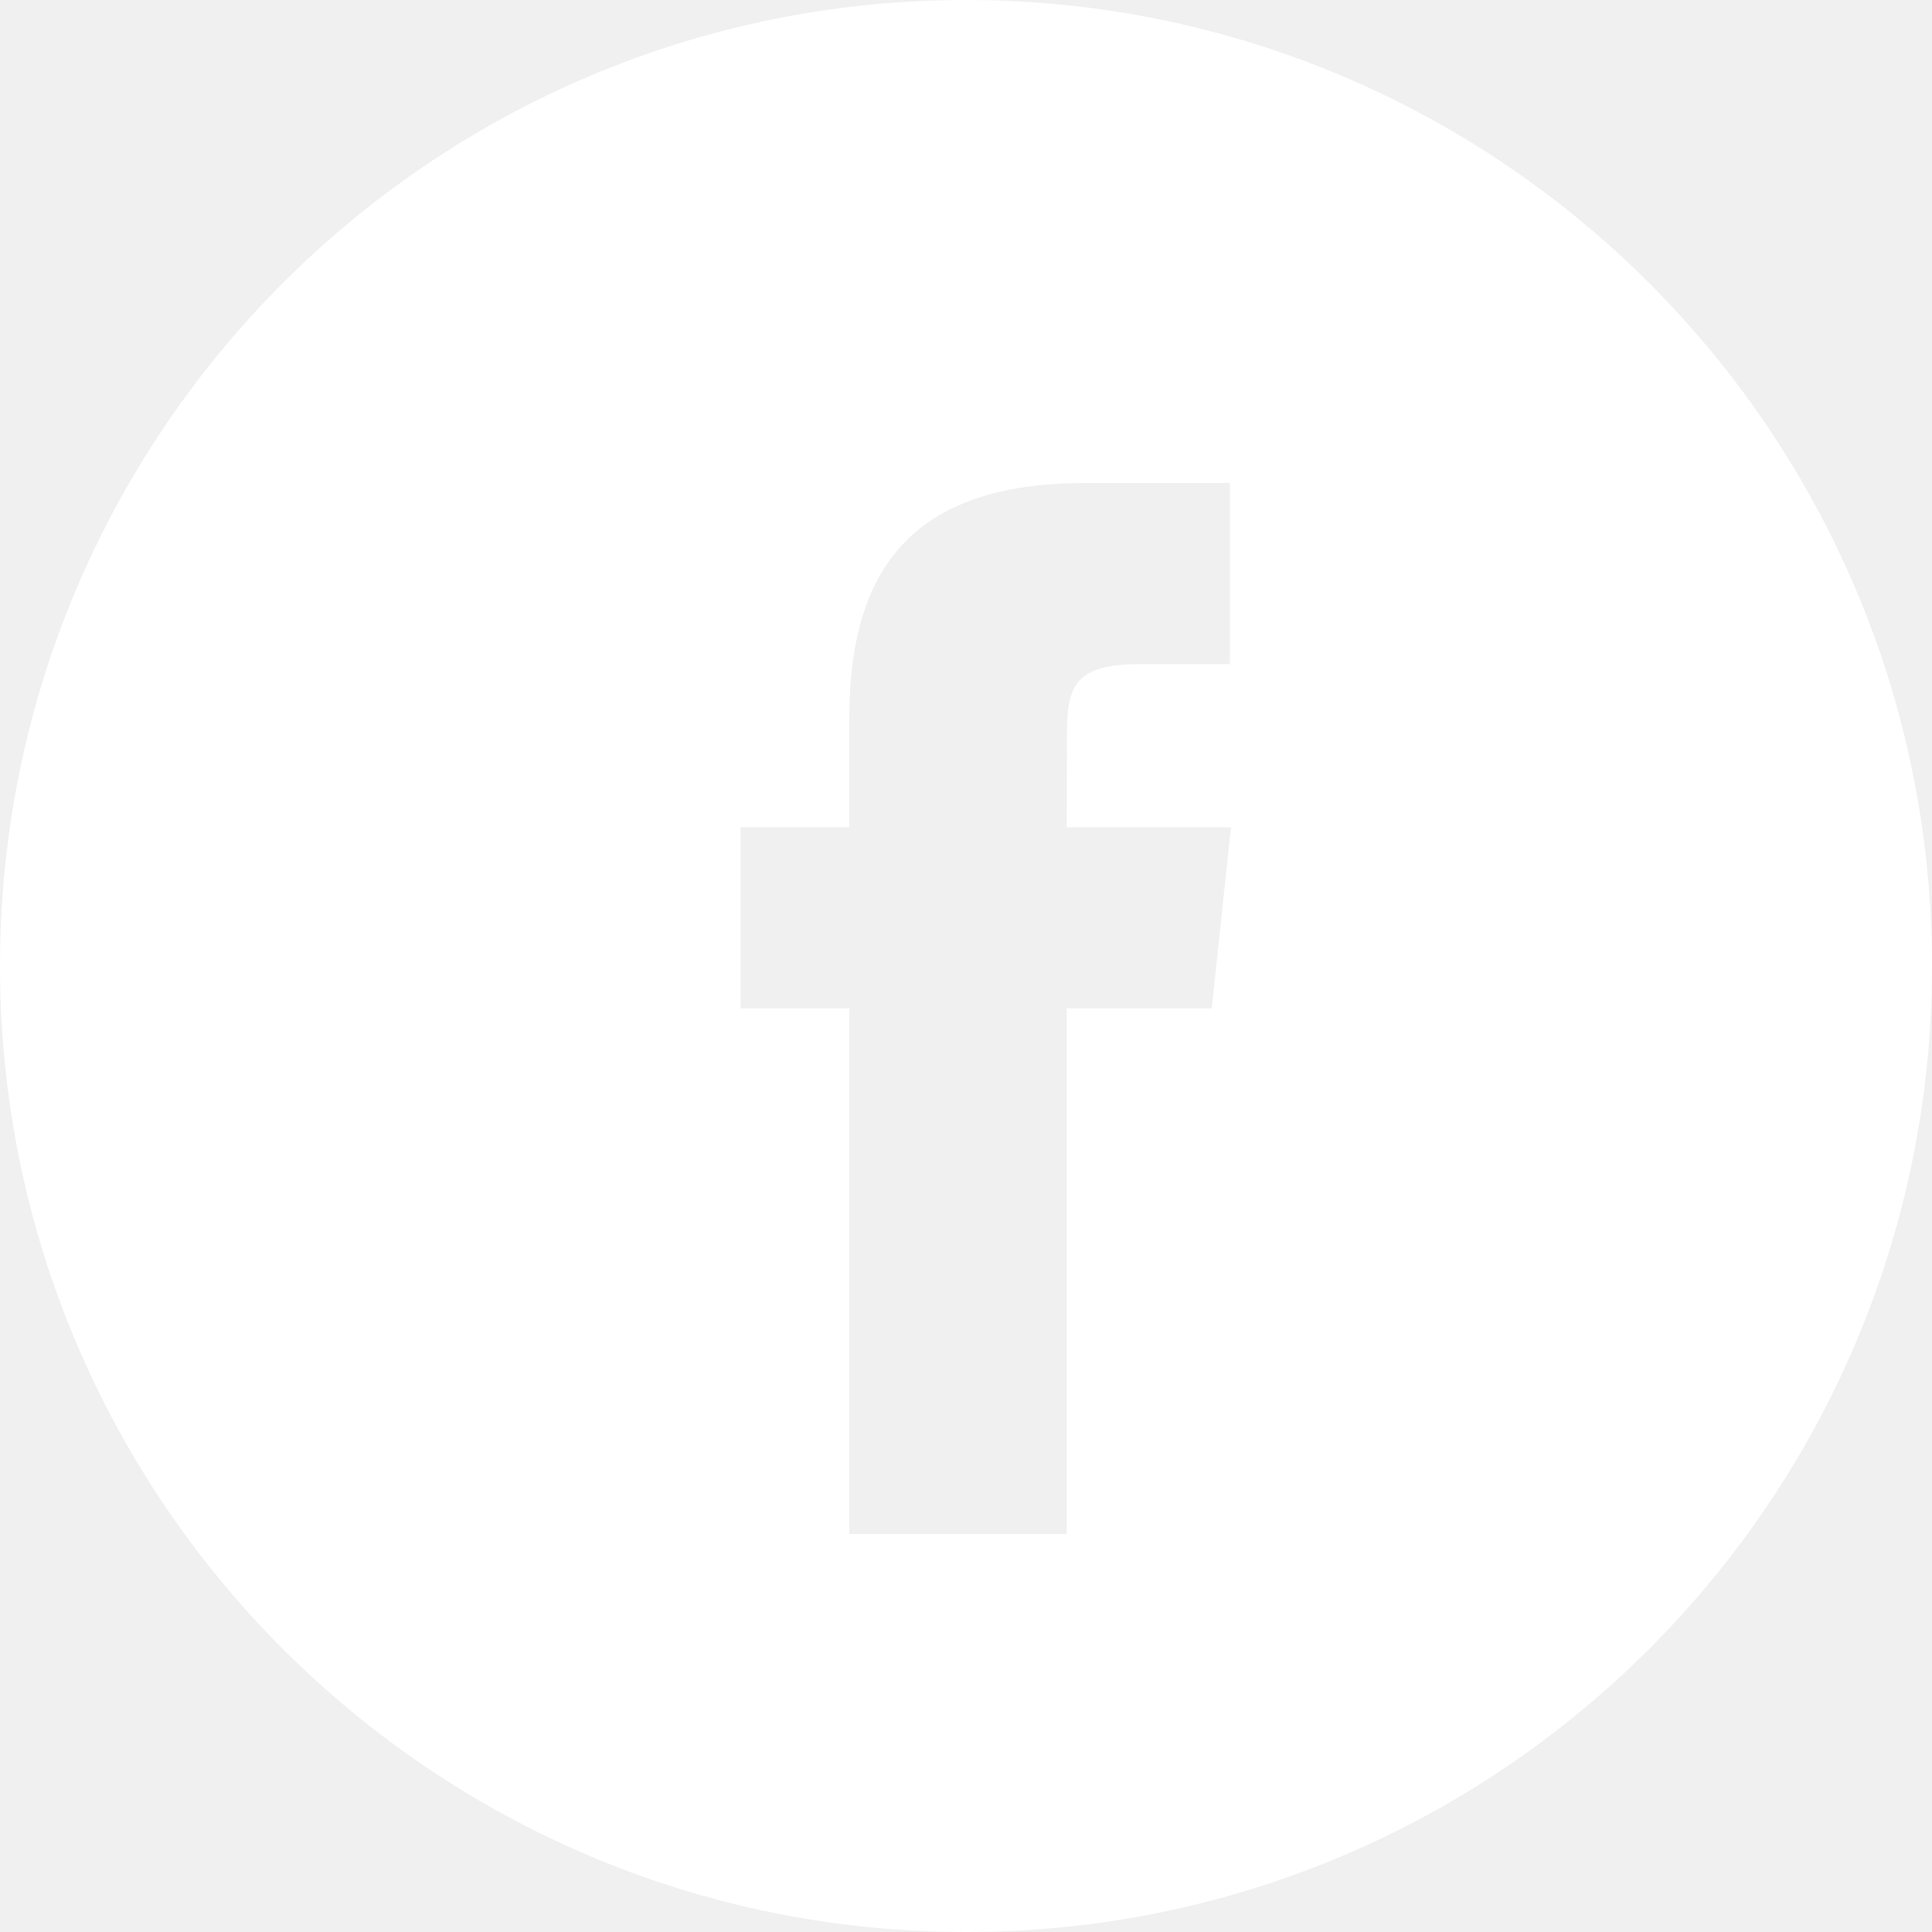
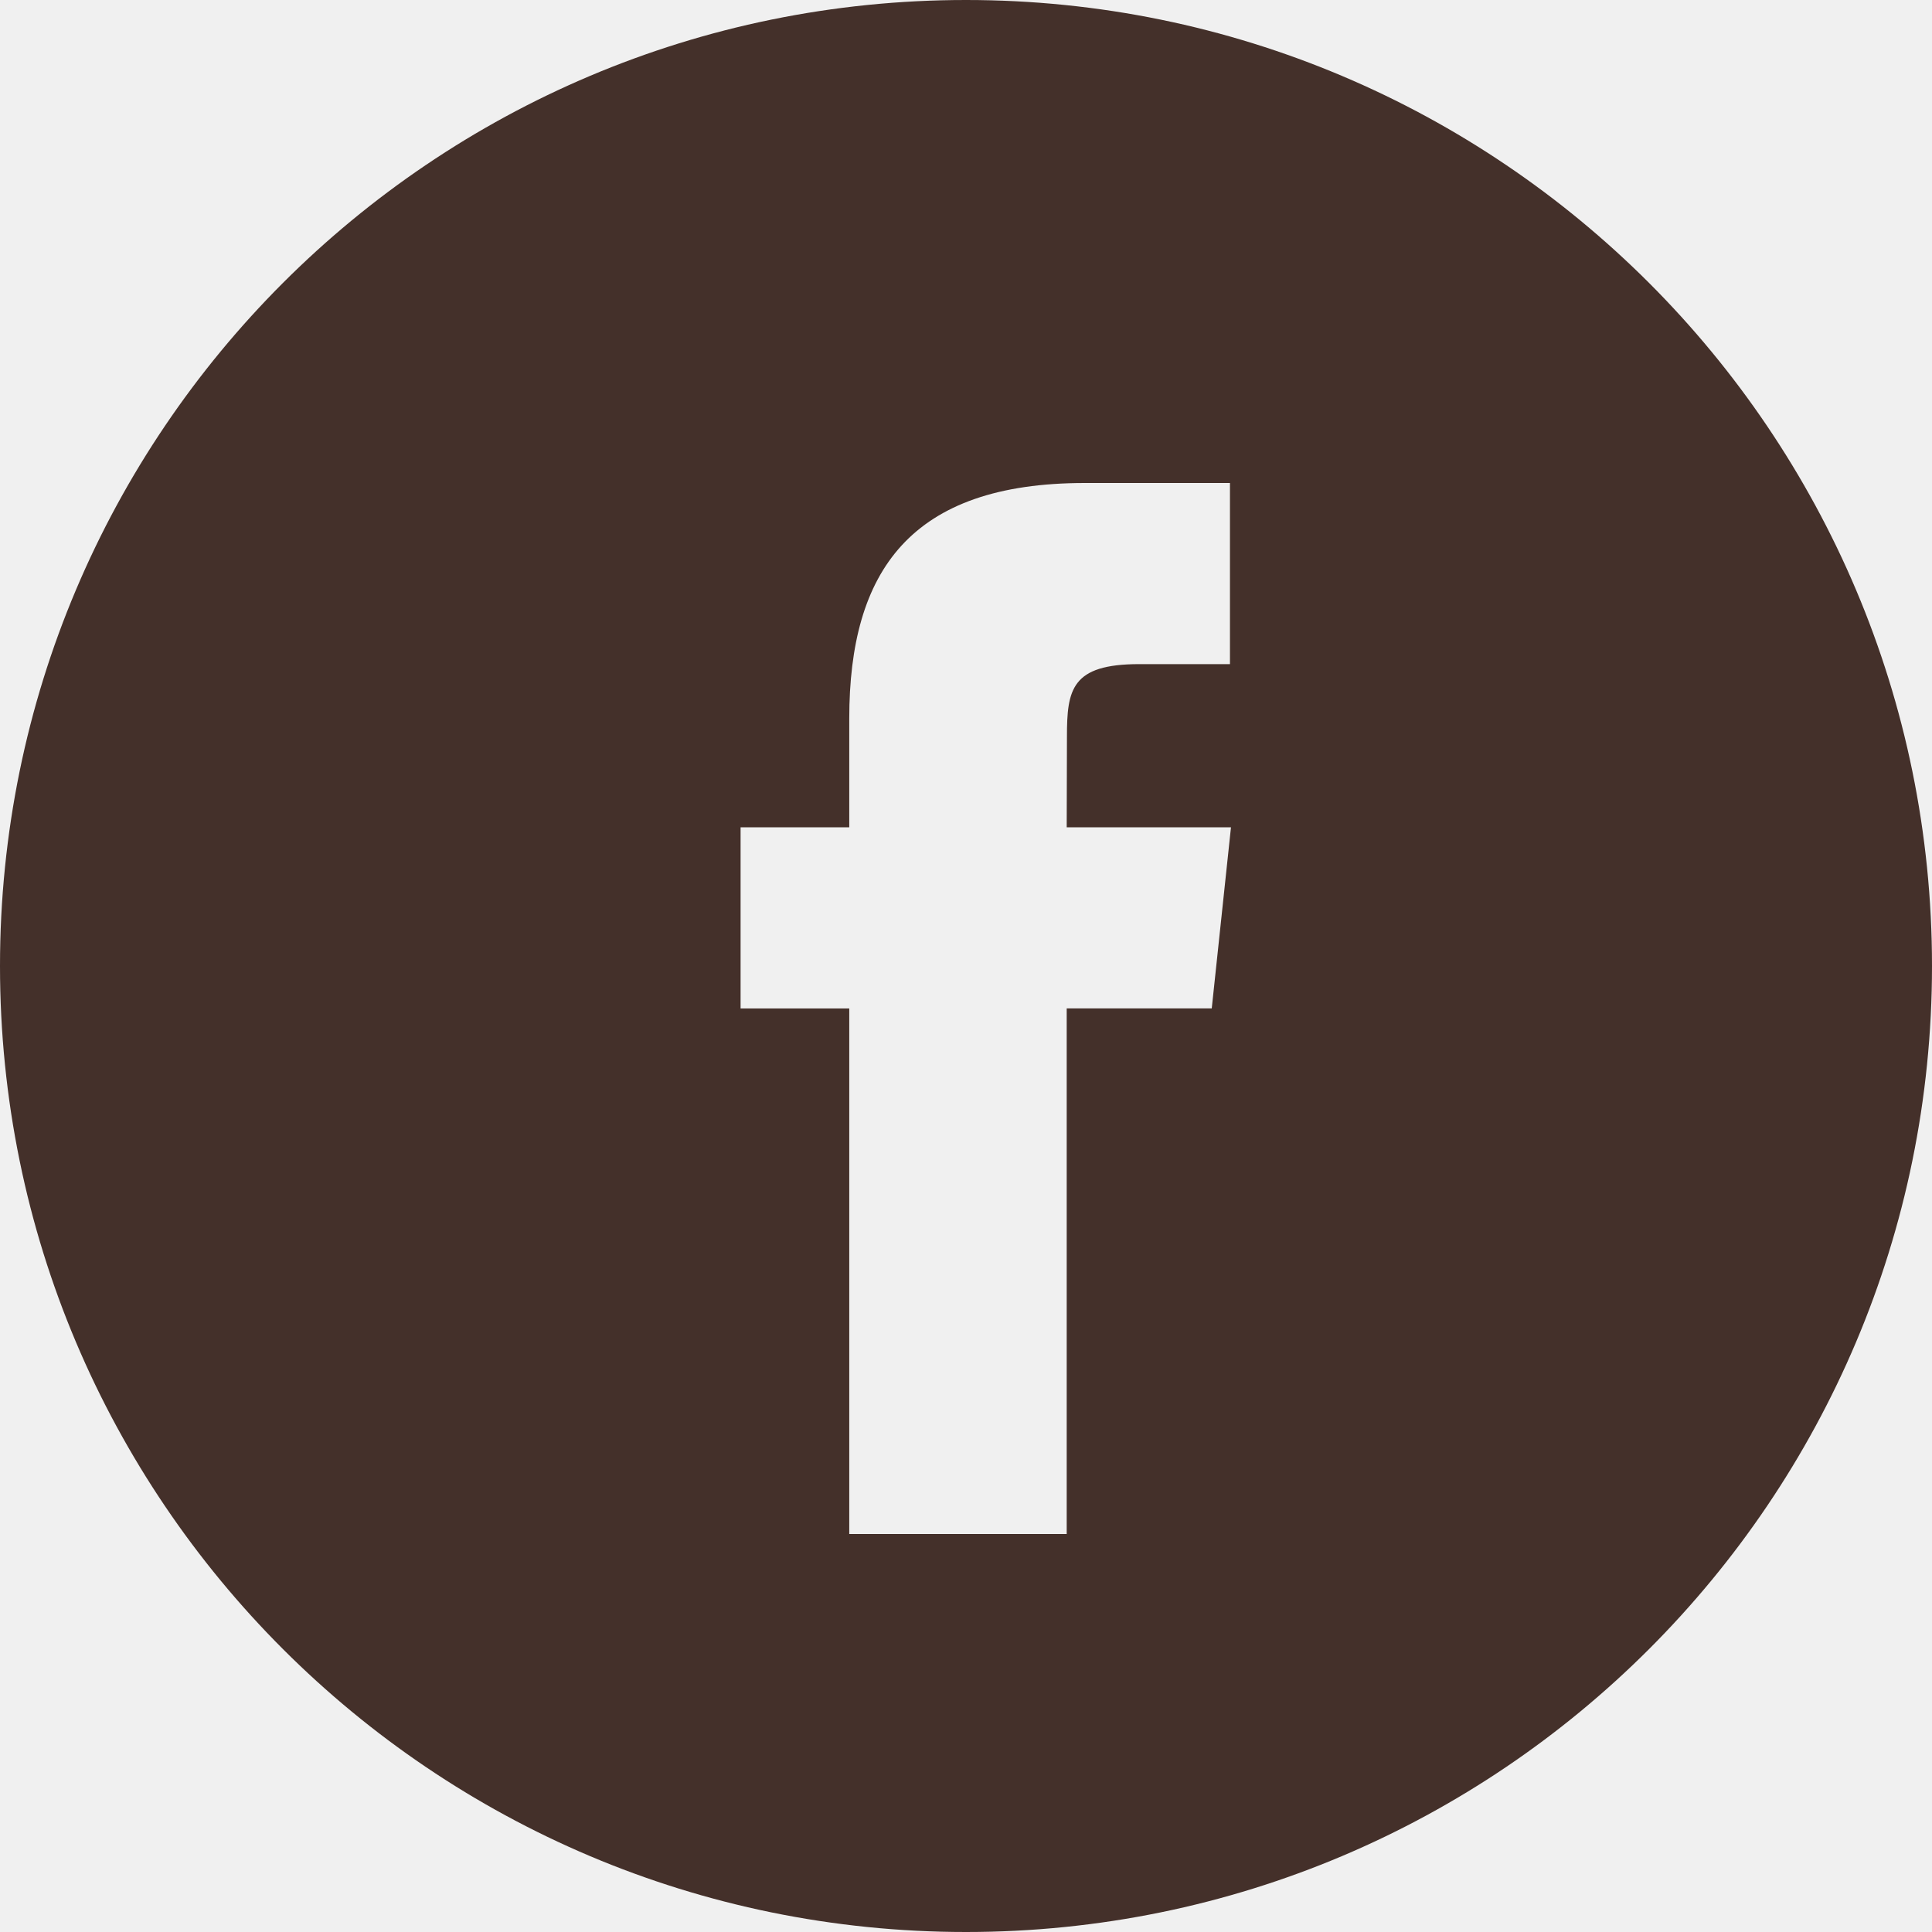
<svg xmlns="http://www.w3.org/2000/svg" width="40" height="40" viewBox="0 0 40 40" fill="none">
-   <path fill-rule="evenodd" clip-rule="evenodd" d="M20 0C8.954 0 0 8.954 0 20C0 31.046 8.954 40 20 40C31.046 40 40 31.046 40 20C40 8.954 31.046 0 20 0ZM22.085 20.878V31.76H17.583V20.879H15.333V17.129H17.583V14.878C17.583 11.819 18.853 10 22.461 10H25.465V13.75H23.587C22.183 13.75 22.09 14.274 22.09 15.252L22.085 17.129H25.486L25.088 20.878H22.085Z" fill="white" />
+   <path fill-rule="evenodd" clip-rule="evenodd" d="M20 0C8.954 0 0 8.954 0 20C0 31.046 8.954 40 20 40C31.046 40 40 31.046 40 20C40 8.954 31.046 0 20 0ZM22.085 20.878V31.76H17.583V20.879H15.333V17.129H17.583V14.878C17.583 11.819 18.853 10 22.461 10H25.465V13.75H23.587C22.183 13.75 22.09 14.274 22.09 15.252L22.085 17.129H25.486L25.088 20.878H22.085Z" fill="#44302A" />
</svg>
